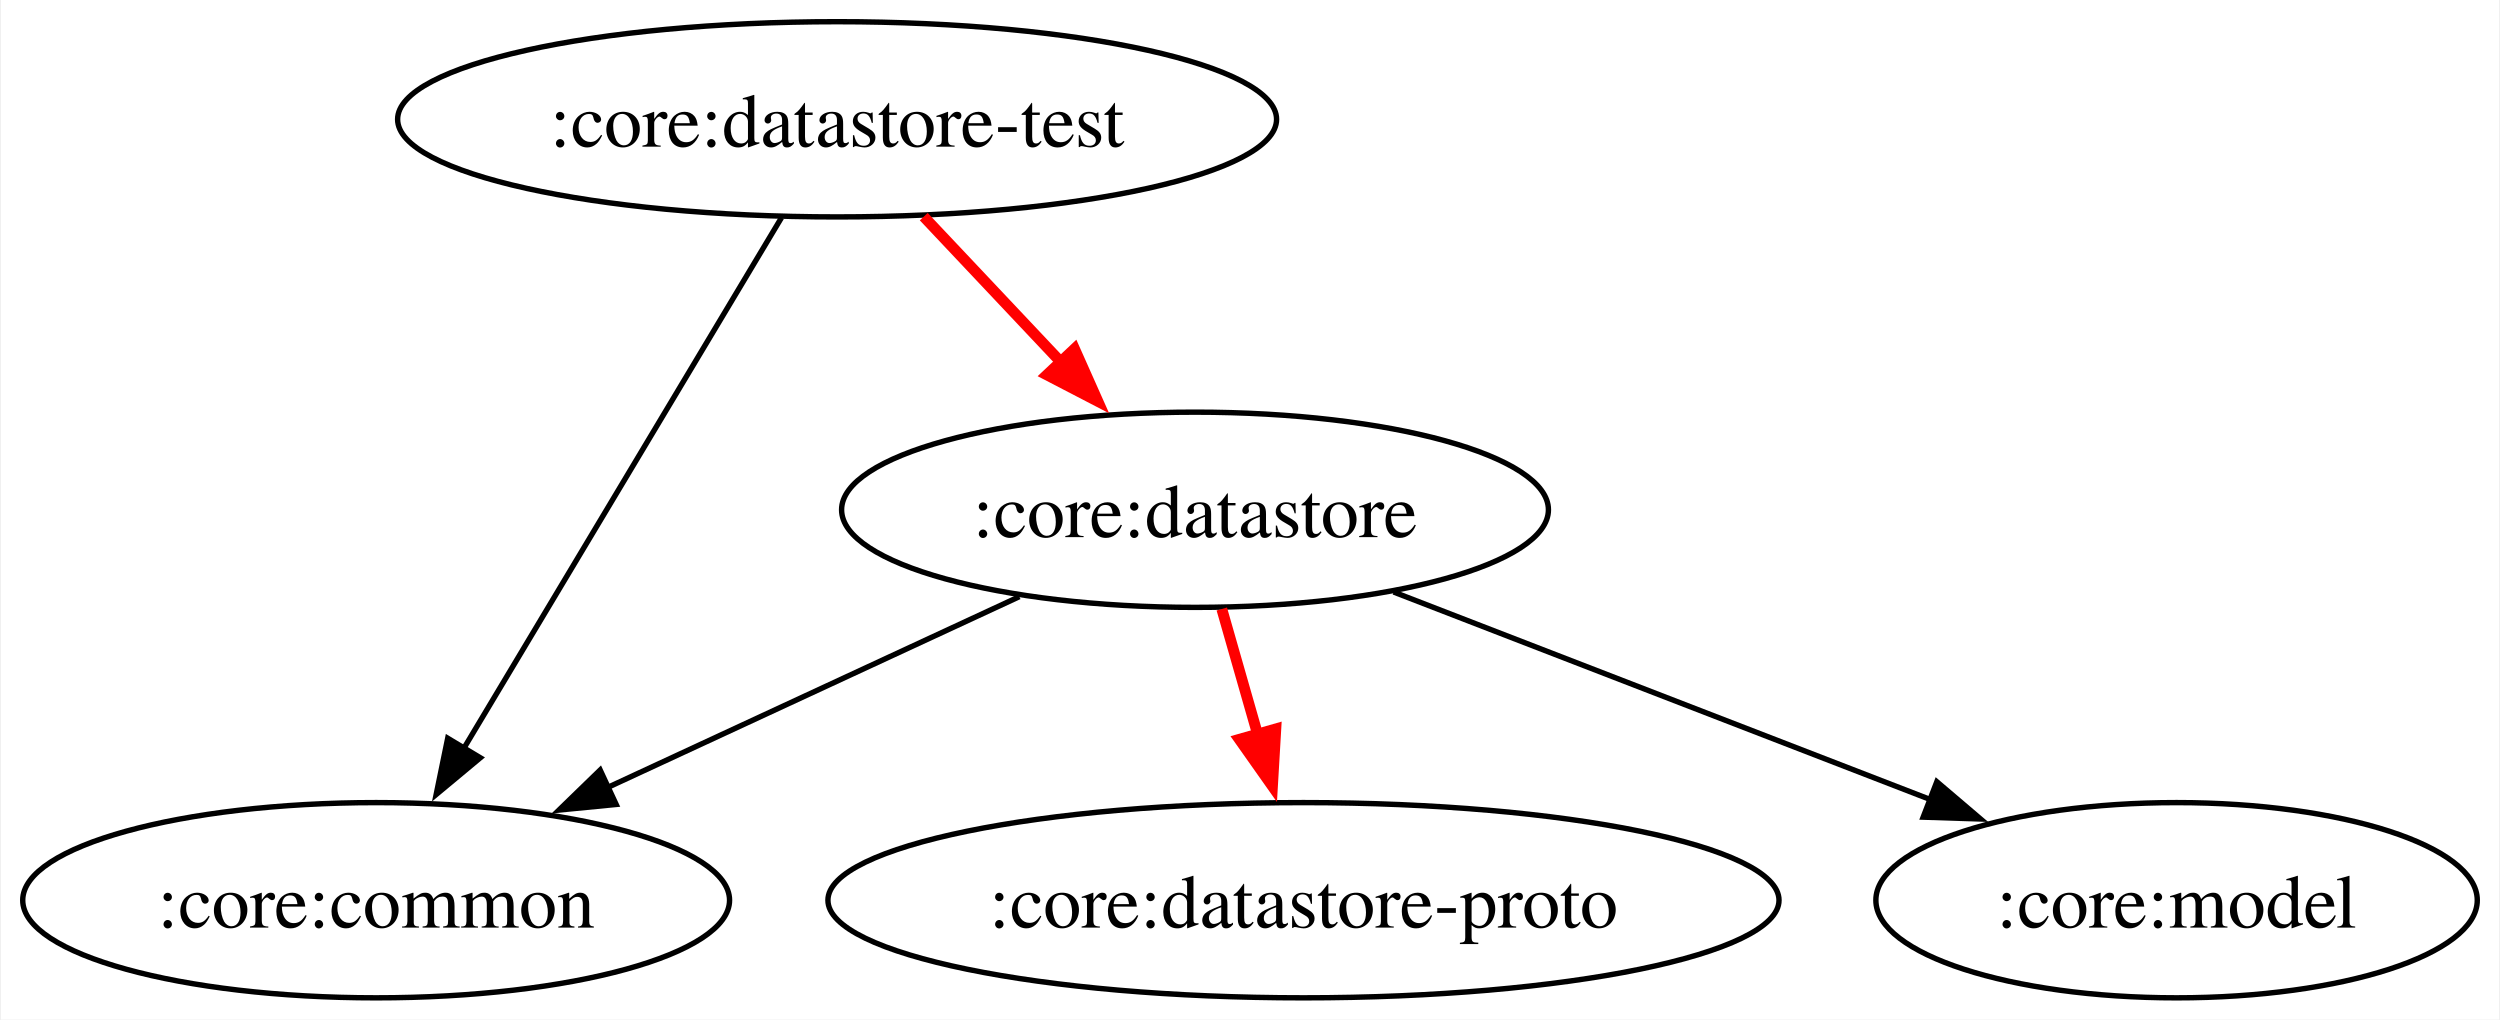
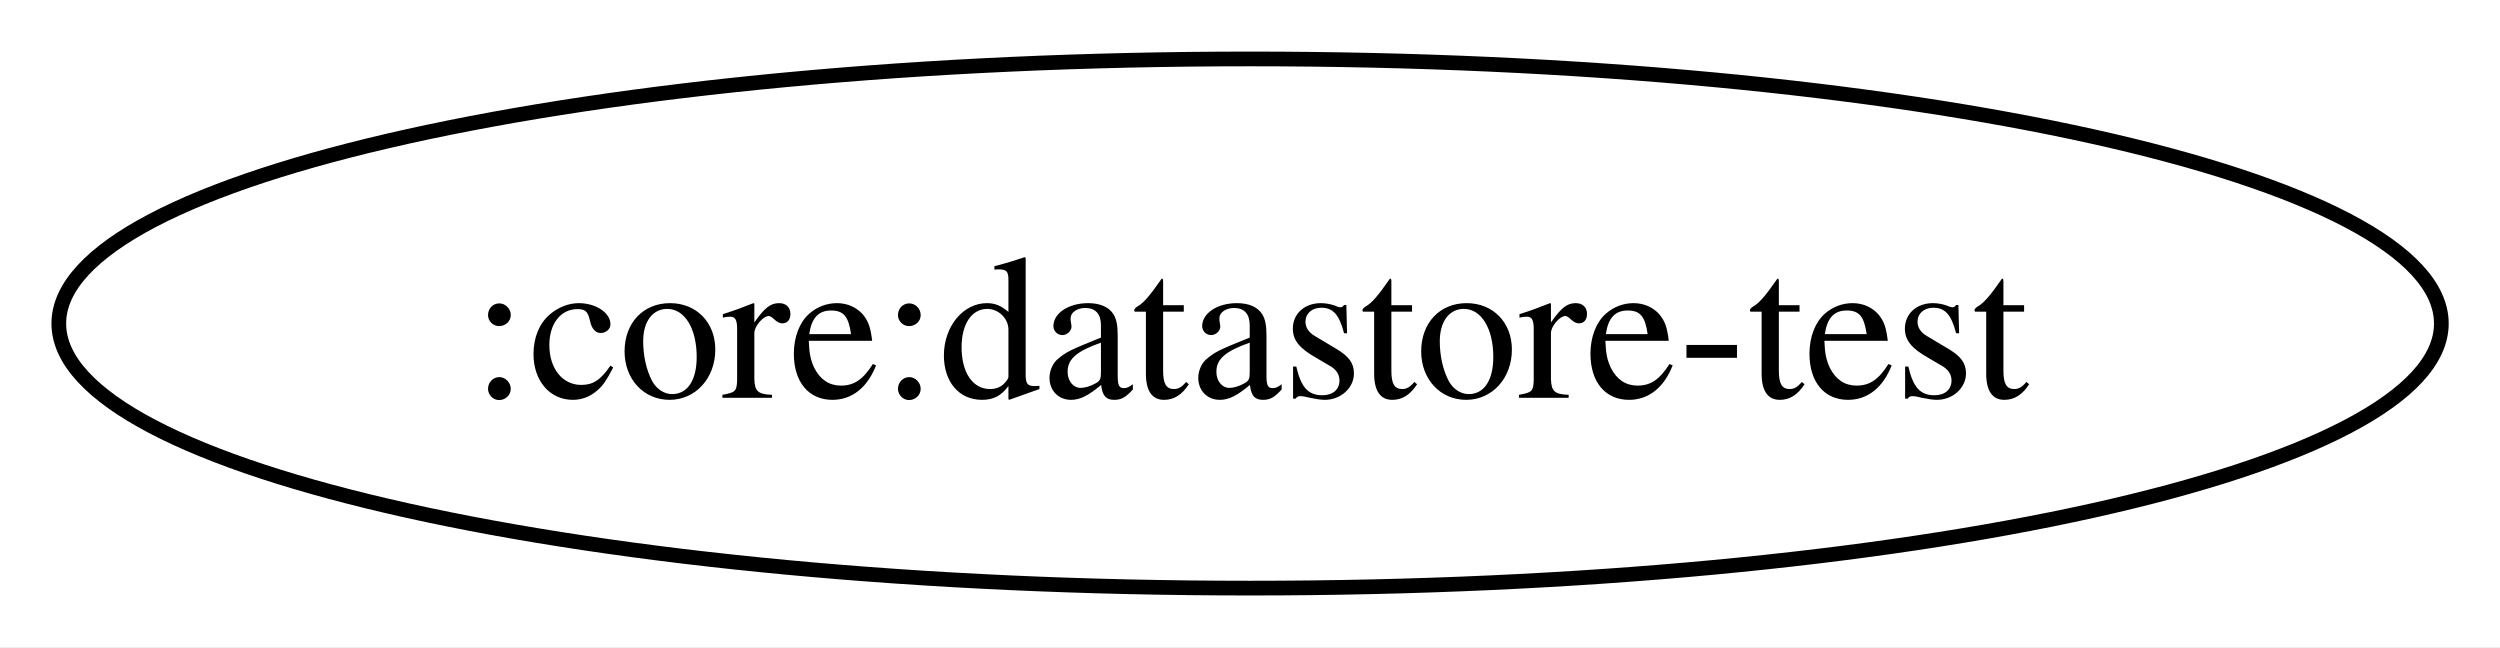
- <svg xmlns="http://www.w3.org/2000/svg" width="461pt" height="188pt" viewBox="0 0 460.62 188">
+ <svg xmlns="http://www.w3.org/2000/svg" width="170pt" height="44pt" viewBox="0 0 170.07 44">
  <g class="graph">
-     <path fill="#fff" d="M0 188V0h460.62v188z" />
-     <g class="node" transform="translate(4 184)">
-       <ellipse cx="150.17" cy="-162" fill="none" stroke="#000" rx="81.04" ry="18" />
-       <text x="150.17" y="-156.95" font-family="Times,serif" font-size="14" text-anchor="middle">:core:datastore-test</text>
-     </g>
-     <g class="node" transform="translate(4 184)">
-       <ellipse cx="65.17" cy="-18" fill="none" stroke="#000" rx="65.17" ry="18" />
-       <text x="65.17" y="-12.95" font-family="Times,serif" font-size="14" text-anchor="middle">:core:common</text>
-     </g>
-     <g stroke="#000" class="edge">
-       <path fill="none" d="M143.92 40.13c-14.55 24.31-41.34 69.05-58.58 97.86" />
-       <path d="m88.38 139.73-8.14 6.78 2.13-10.38z" />
-     </g>
-     <g class="node" transform="translate(4 184)">
-       <ellipse cx="216.17" cy="-90" fill="none" stroke="#000" rx="65.17" ry="18" />
-       <text x="216.17" y="-84.95" font-family="Times,serif" font-size="14" text-anchor="middle">:core:datastore</text>
-     </g>
-     <g stroke="red" stroke-width="2" class="edge">
-       <path fill="none" d="m170.15 39.95 26.48 28.08" />
-       <path fill="red" d="m197.95 64.33 4.31 9.68-9.4-4.88z" />
-     </g>
-     <g stroke="#000" class="edge">
-       <path fill="none" d="M187.78 110.02c-22.2 10.28-51.86 24.04-75.97 35.21" />
-       <path d="m113.43 148.34-10.55 1.03 7.6-7.38z" />
-     </g>
-     <g class="node" transform="translate(4 184)">
-       <ellipse cx="236.17" cy="-18" fill="none" stroke="#000" rx="87.69" ry="18" />
-       <text x="236.17" y="-12.95" font-family="Times,serif" font-size="14" text-anchor="middle">:core:datastore-proto</text>
-     </g>
-     <g stroke="red" stroke-width="2" class="edge">
-       <path fill="none" d="M225.11 112.3c2.14 7.46 4.68 16.38 7.07 24.73" />
-       <path fill="red" d="m235.07 134.41-.62 10.58-6.11-8.66z" />
-     </g>
-     <g class="node" transform="translate(4 184)">
-       <ellipse cx="397.17" cy="-18" fill="none" stroke="#000" rx="55.45" ry="18" />
-       <text x="397.17" y="-12.95" font-family="Times,serif" font-size="14" text-anchor="middle">:core:model</text>
-     </g>
-     <g stroke="#000" class="edge">
-       <path fill="none" d="M256.8 109.17c28.64 11.07 68.61 26.53 99.23 38.37" />
-       <path d="m356.96 144.15 8.07 6.87-10.59-.34z" />
+     <path fill="#fff" d="M0 44V0h170.07v44z" />
+     <g class="node" transform="translate(4 40)">
+       <ellipse cx="81.04" cy="-18" fill="none" stroke="#000" rx="81.04" ry="18" />
+       <text x="81.04" y="-12.95" font-family="Times,serif" font-size="14" text-anchor="middle">:core:datastore-test</text>
    </g>
  </g>
</svg>
